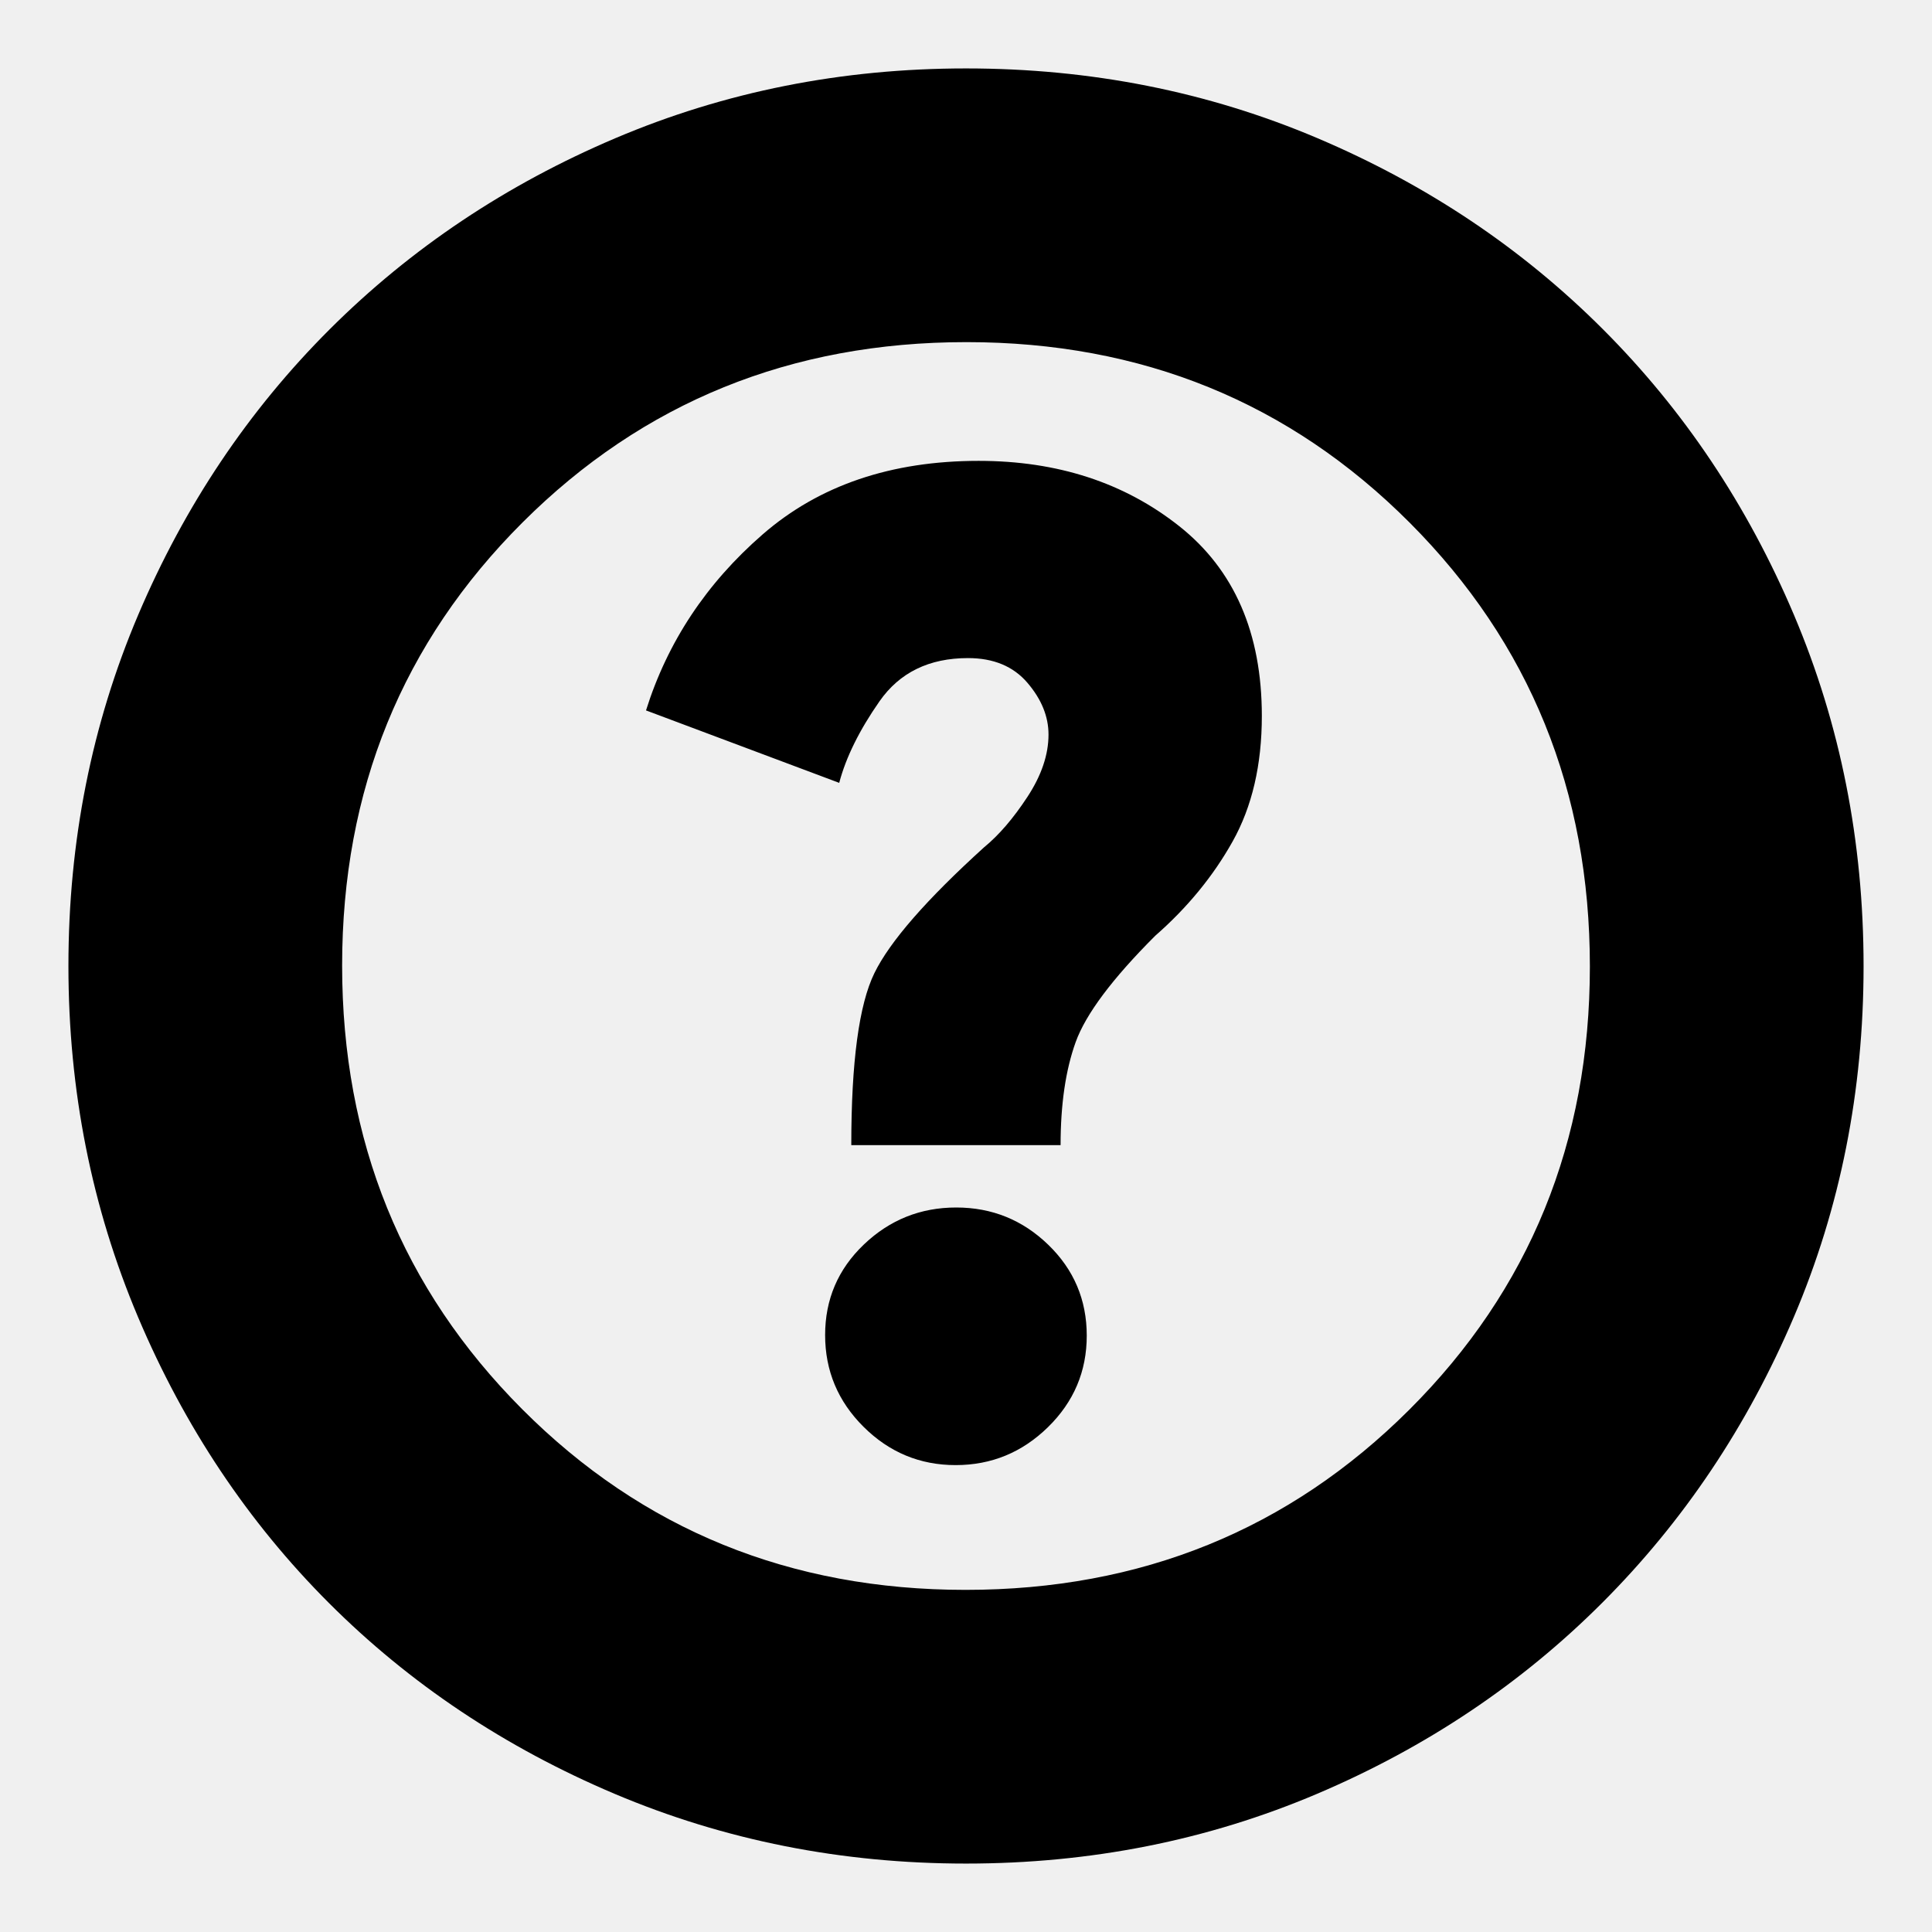
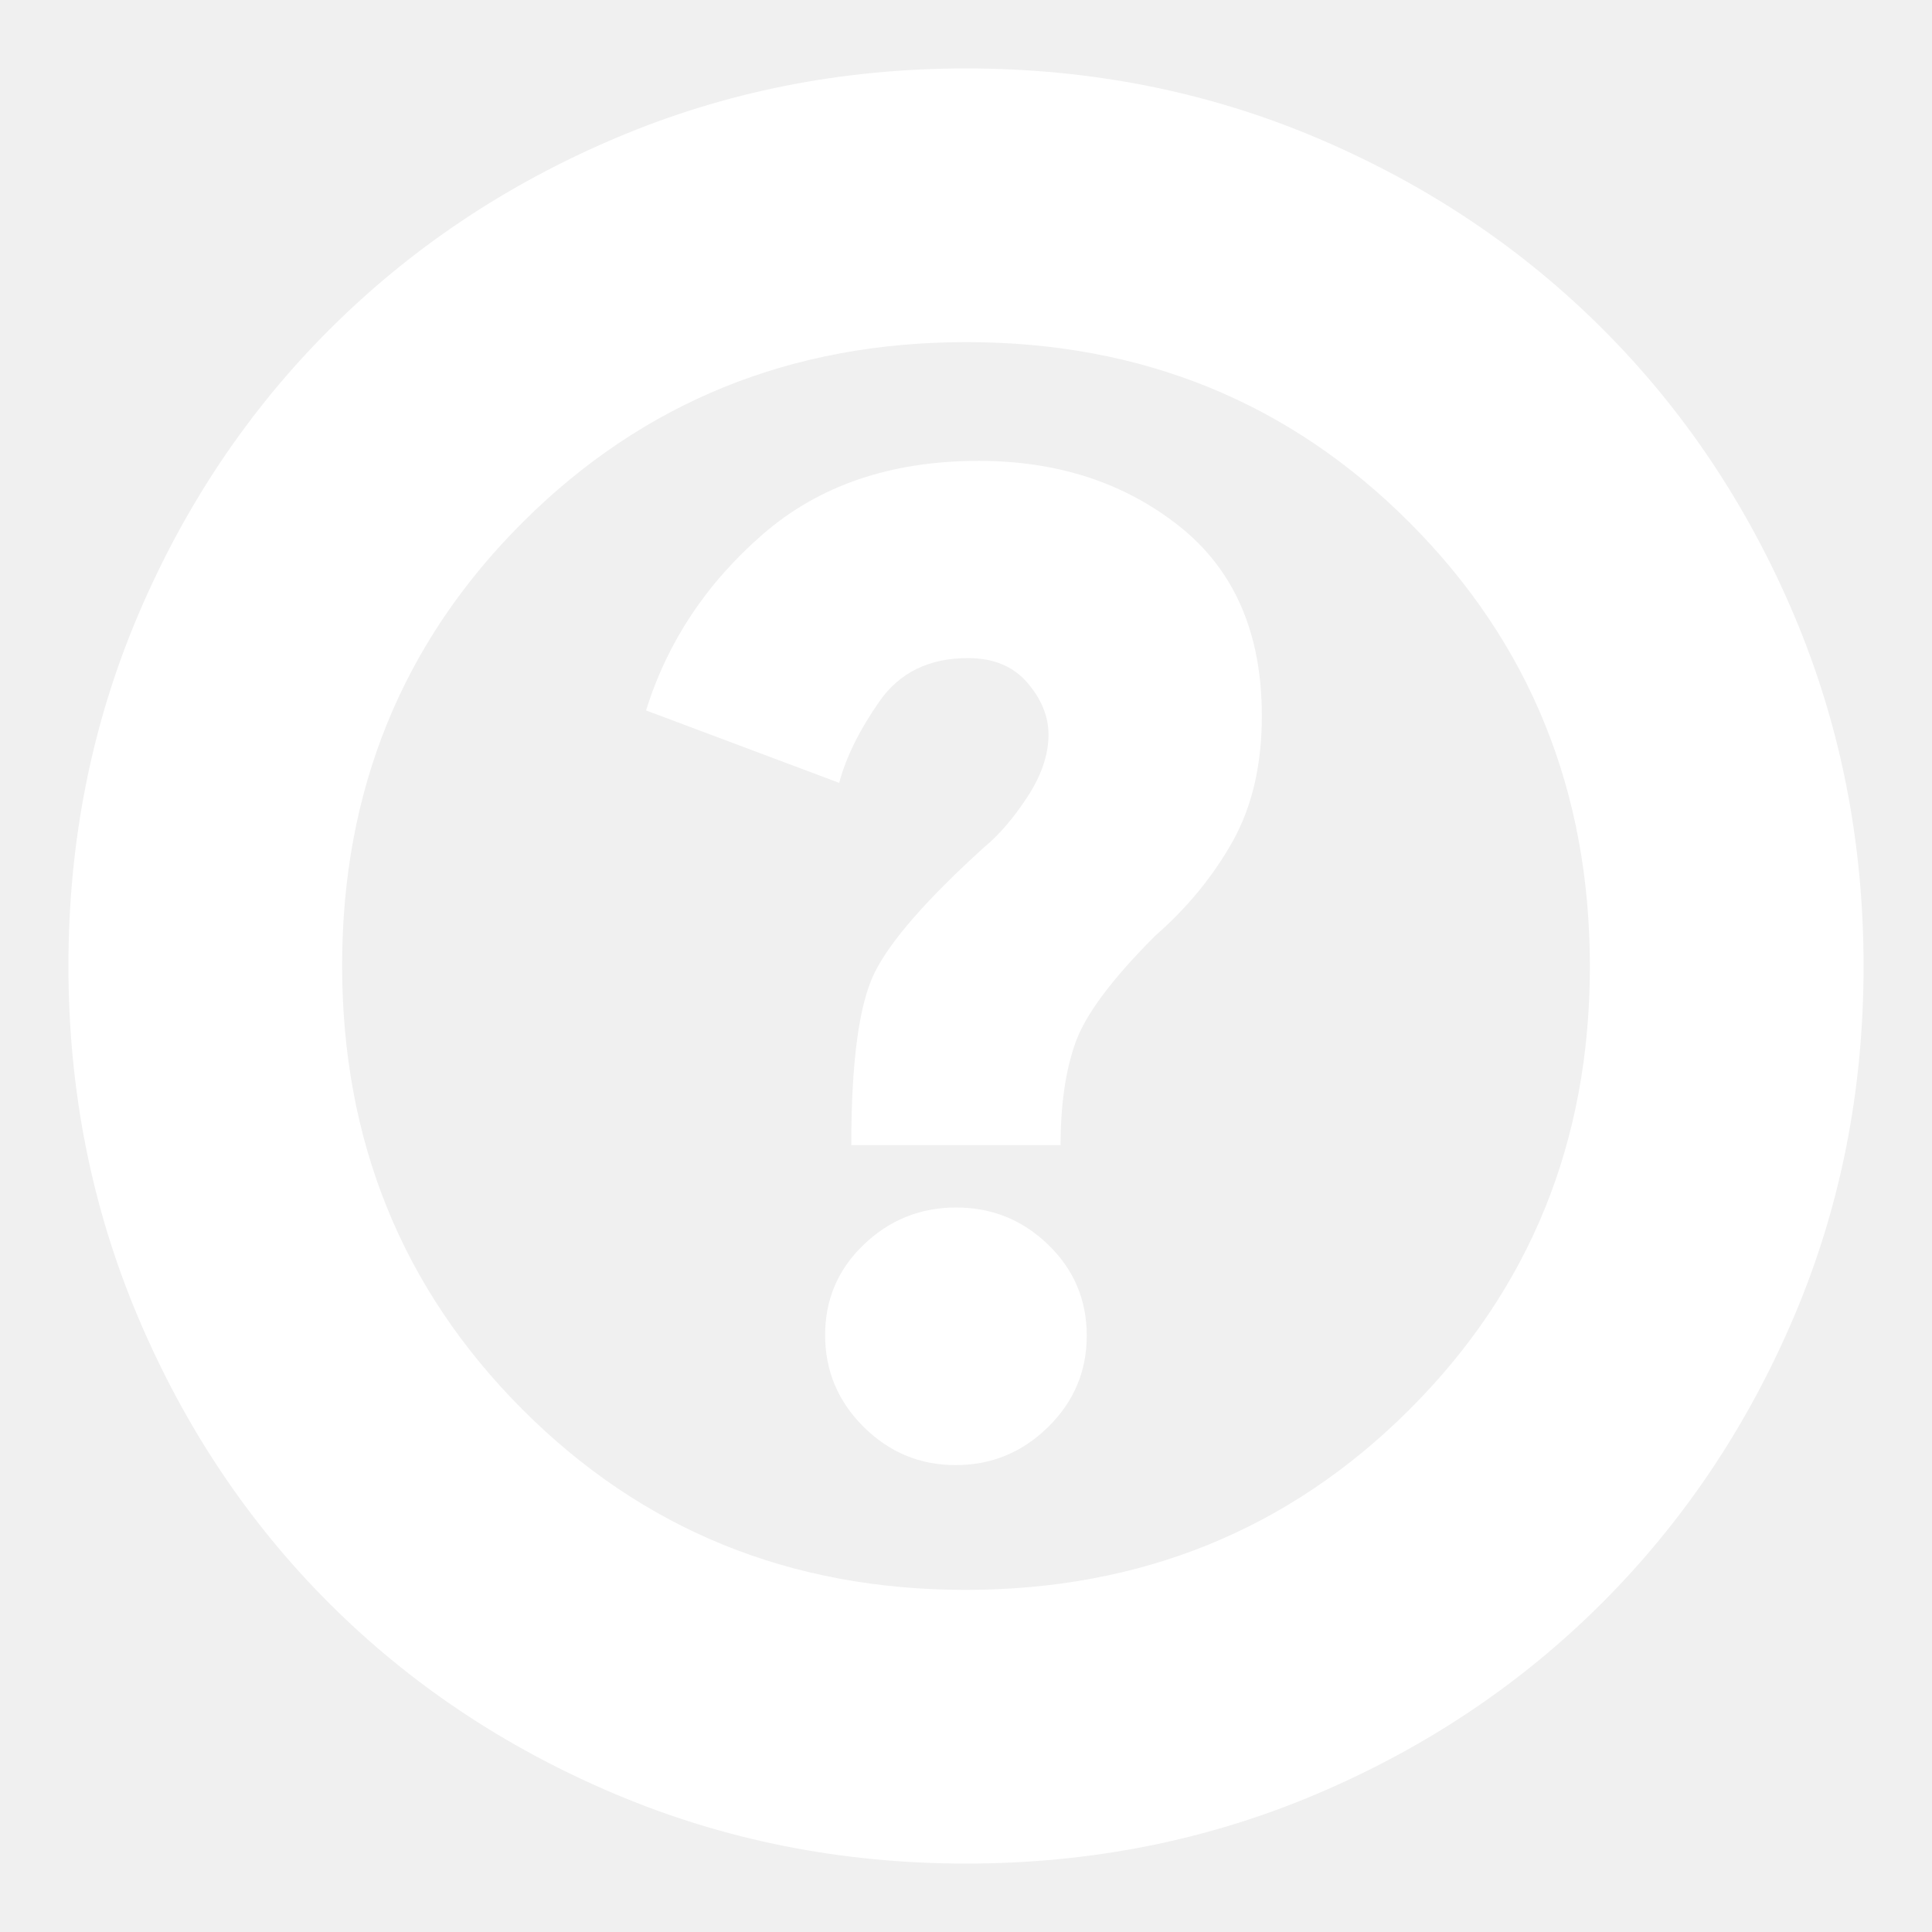
- <svg xmlns="http://www.w3.org/2000/svg" height="24px" viewBox="0 -960 960 960" width="24px" fill="#000000">
+ <svg xmlns="http://www.w3.org/2000/svg" height="24px" viewBox="0 -960 960 960" width="24px" fill="#FFFFFF">
  <path d="M474.86-232q26.62 0 45.88-18.86T540-296.34q0-26.62-19.12-45.14T475.14-360q-26.62 0-45.88 18.38t-19.26 45Q410-270 429.12-251q19.12 19 45.74 19ZM423-391h104q0-30.39 7.5-51.2Q542-463 574-495q24-21 38.5-46.92t14.5-62.32q0-61.76-40.98-94.26-40.99-32.5-99.7-32.5Q421-731 379-694.5T321-607l96 36q5-19 20-40.5t44-21.5q19 0 29.5 12.25T521-595q0 15-10.5 31T489-539q-43 39-54.5 62.5T423-391Zm57 357q-92.64 0-174.47-34.6-81.82-34.61-142.07-94.86T68.6-305.53Q34-387.36 34-480q0-92.9 34.66-174.45 34.67-81.55 95.18-141.94 60.51-60.39 142.07-95Q387.48-926 480-926q92.89 0 174.48 34.59 81.59 34.6 141.96 94.97 60.37 60.37 94.97 141.99Q926-572.83 926-479.92q0 92.92-34.61 174.25-34.61 81.32-95 141.83Q736-103.33 654.45-68.66 572.9-34 480-34Zm-.23-136q130.74 0 220.49-89.51Q790-349.03 790-479.77t-89.51-220.49Q610.97-790 480.23-790t-220.49 89.51Q170-610.97 170-480.23t89.51 220.49Q349.03-170 479.77-170Zm.23-310Z" />
</svg>
